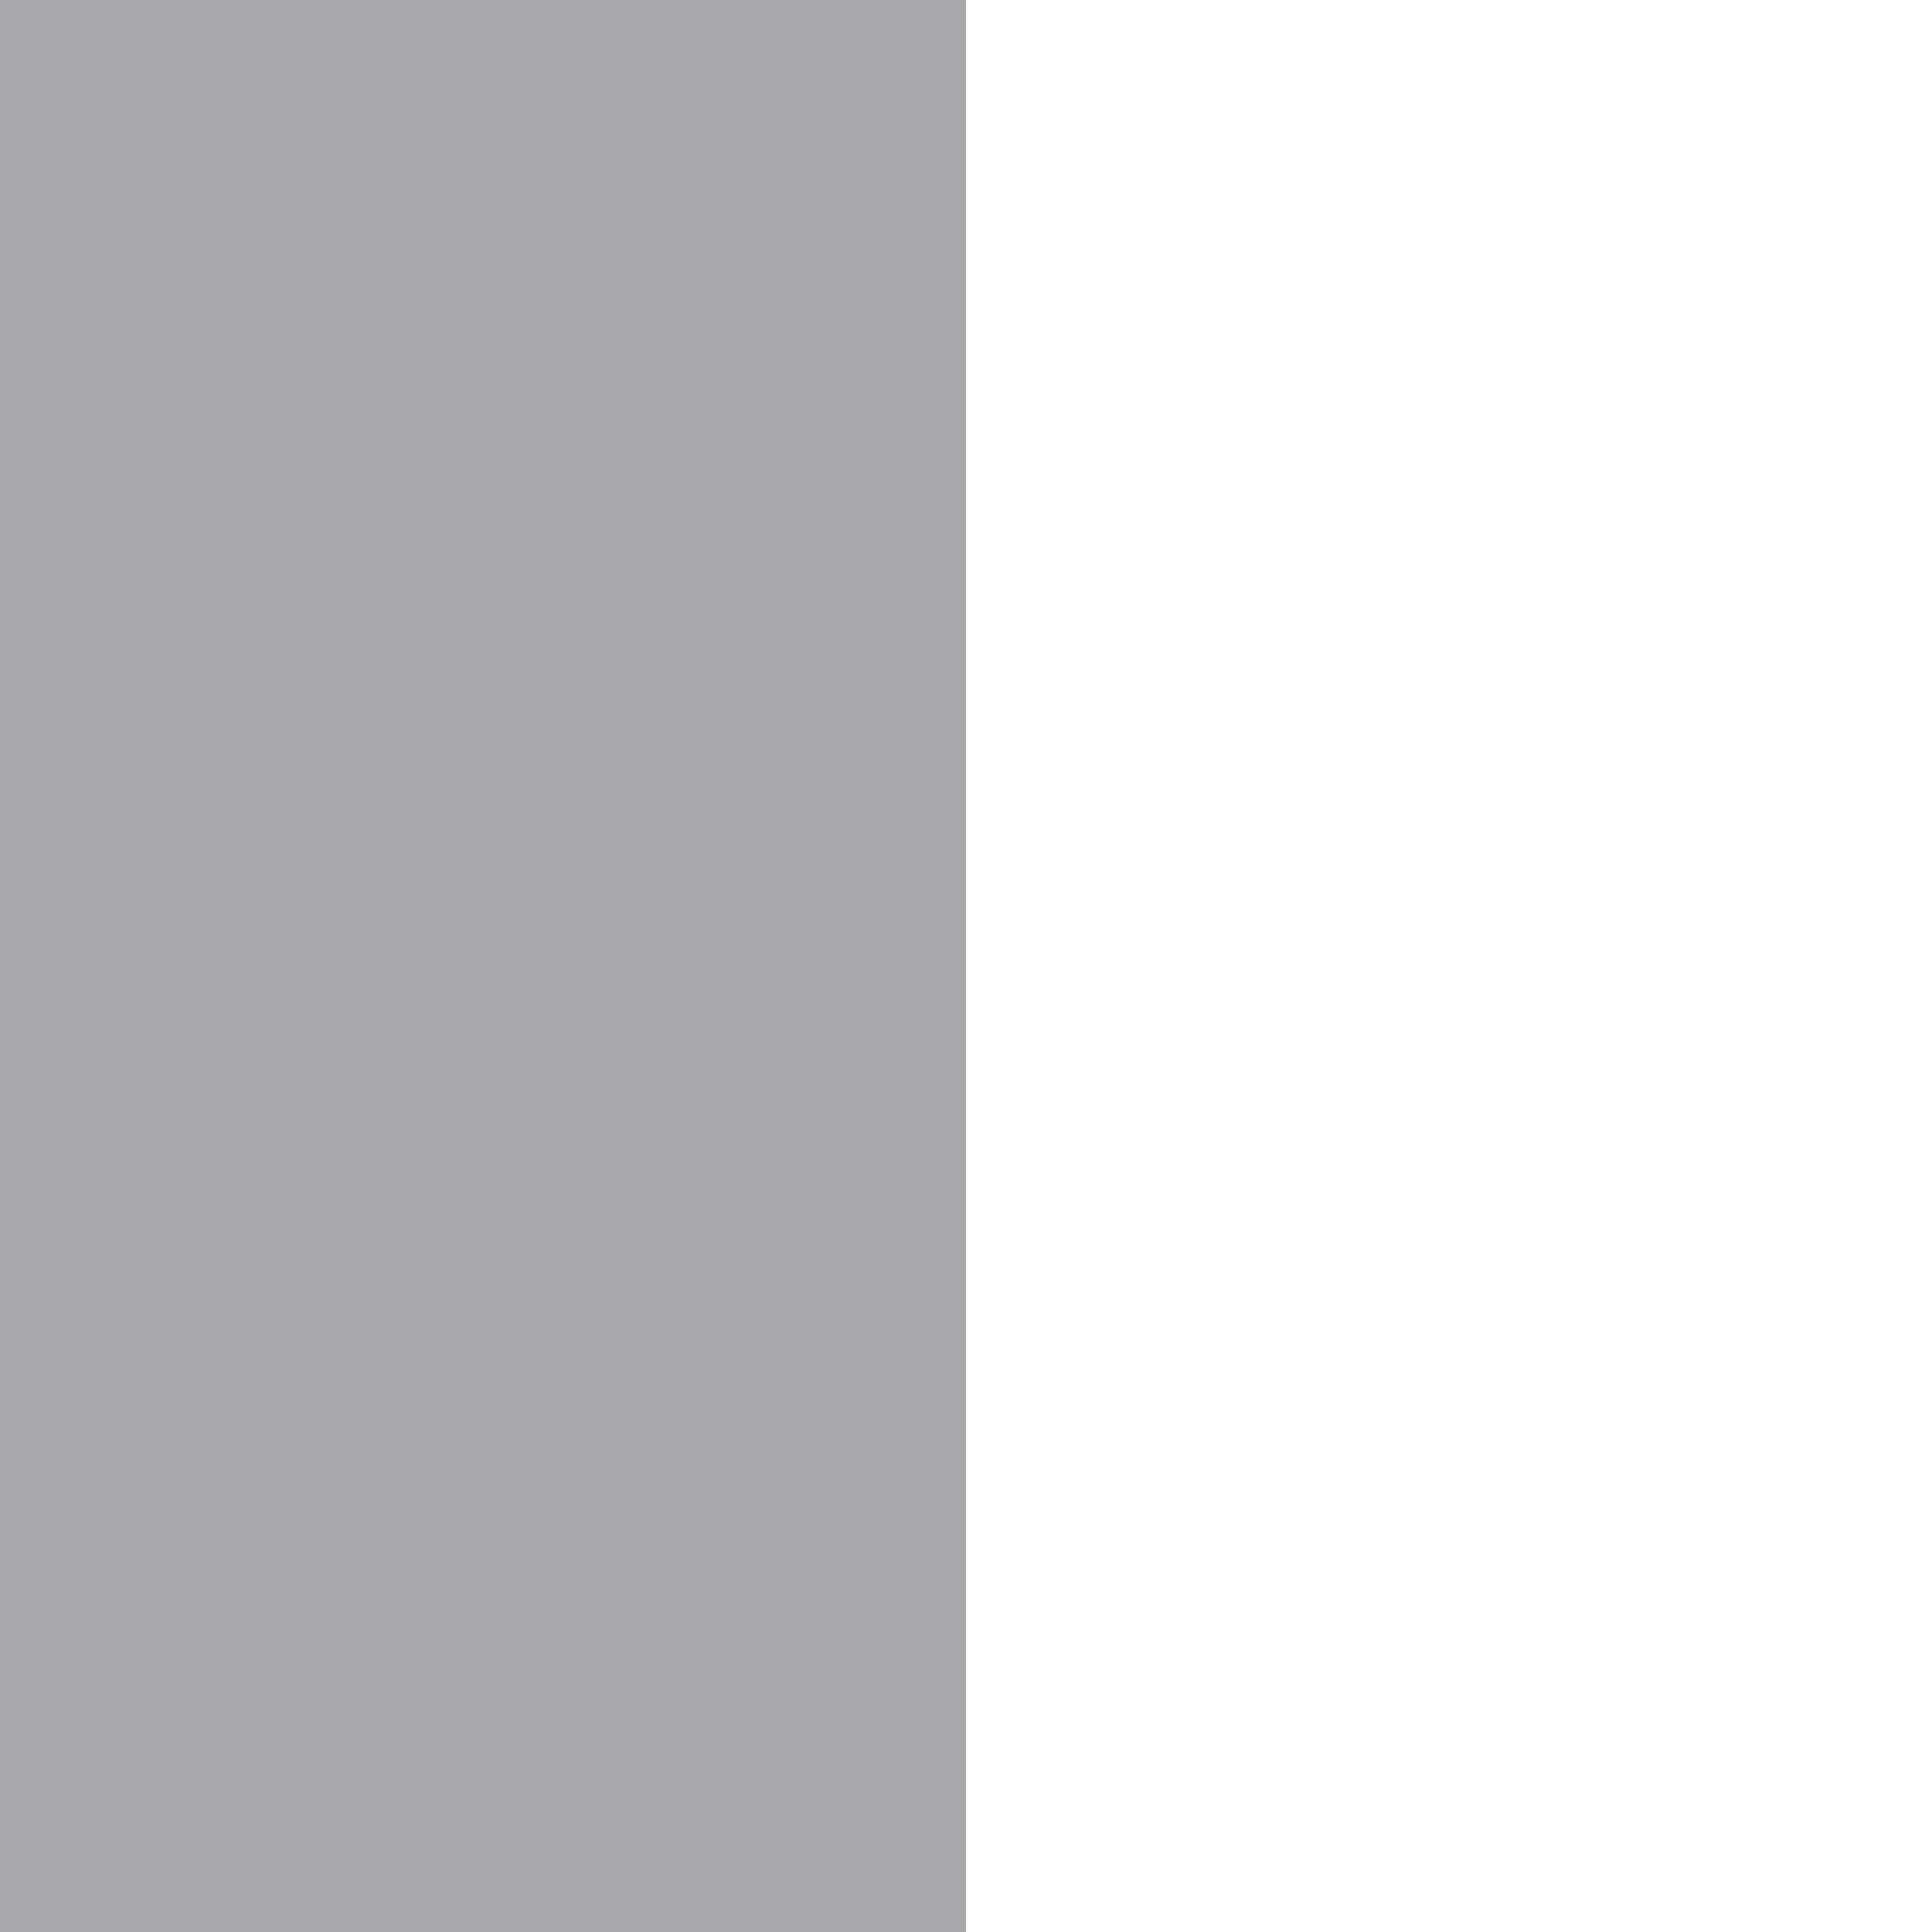
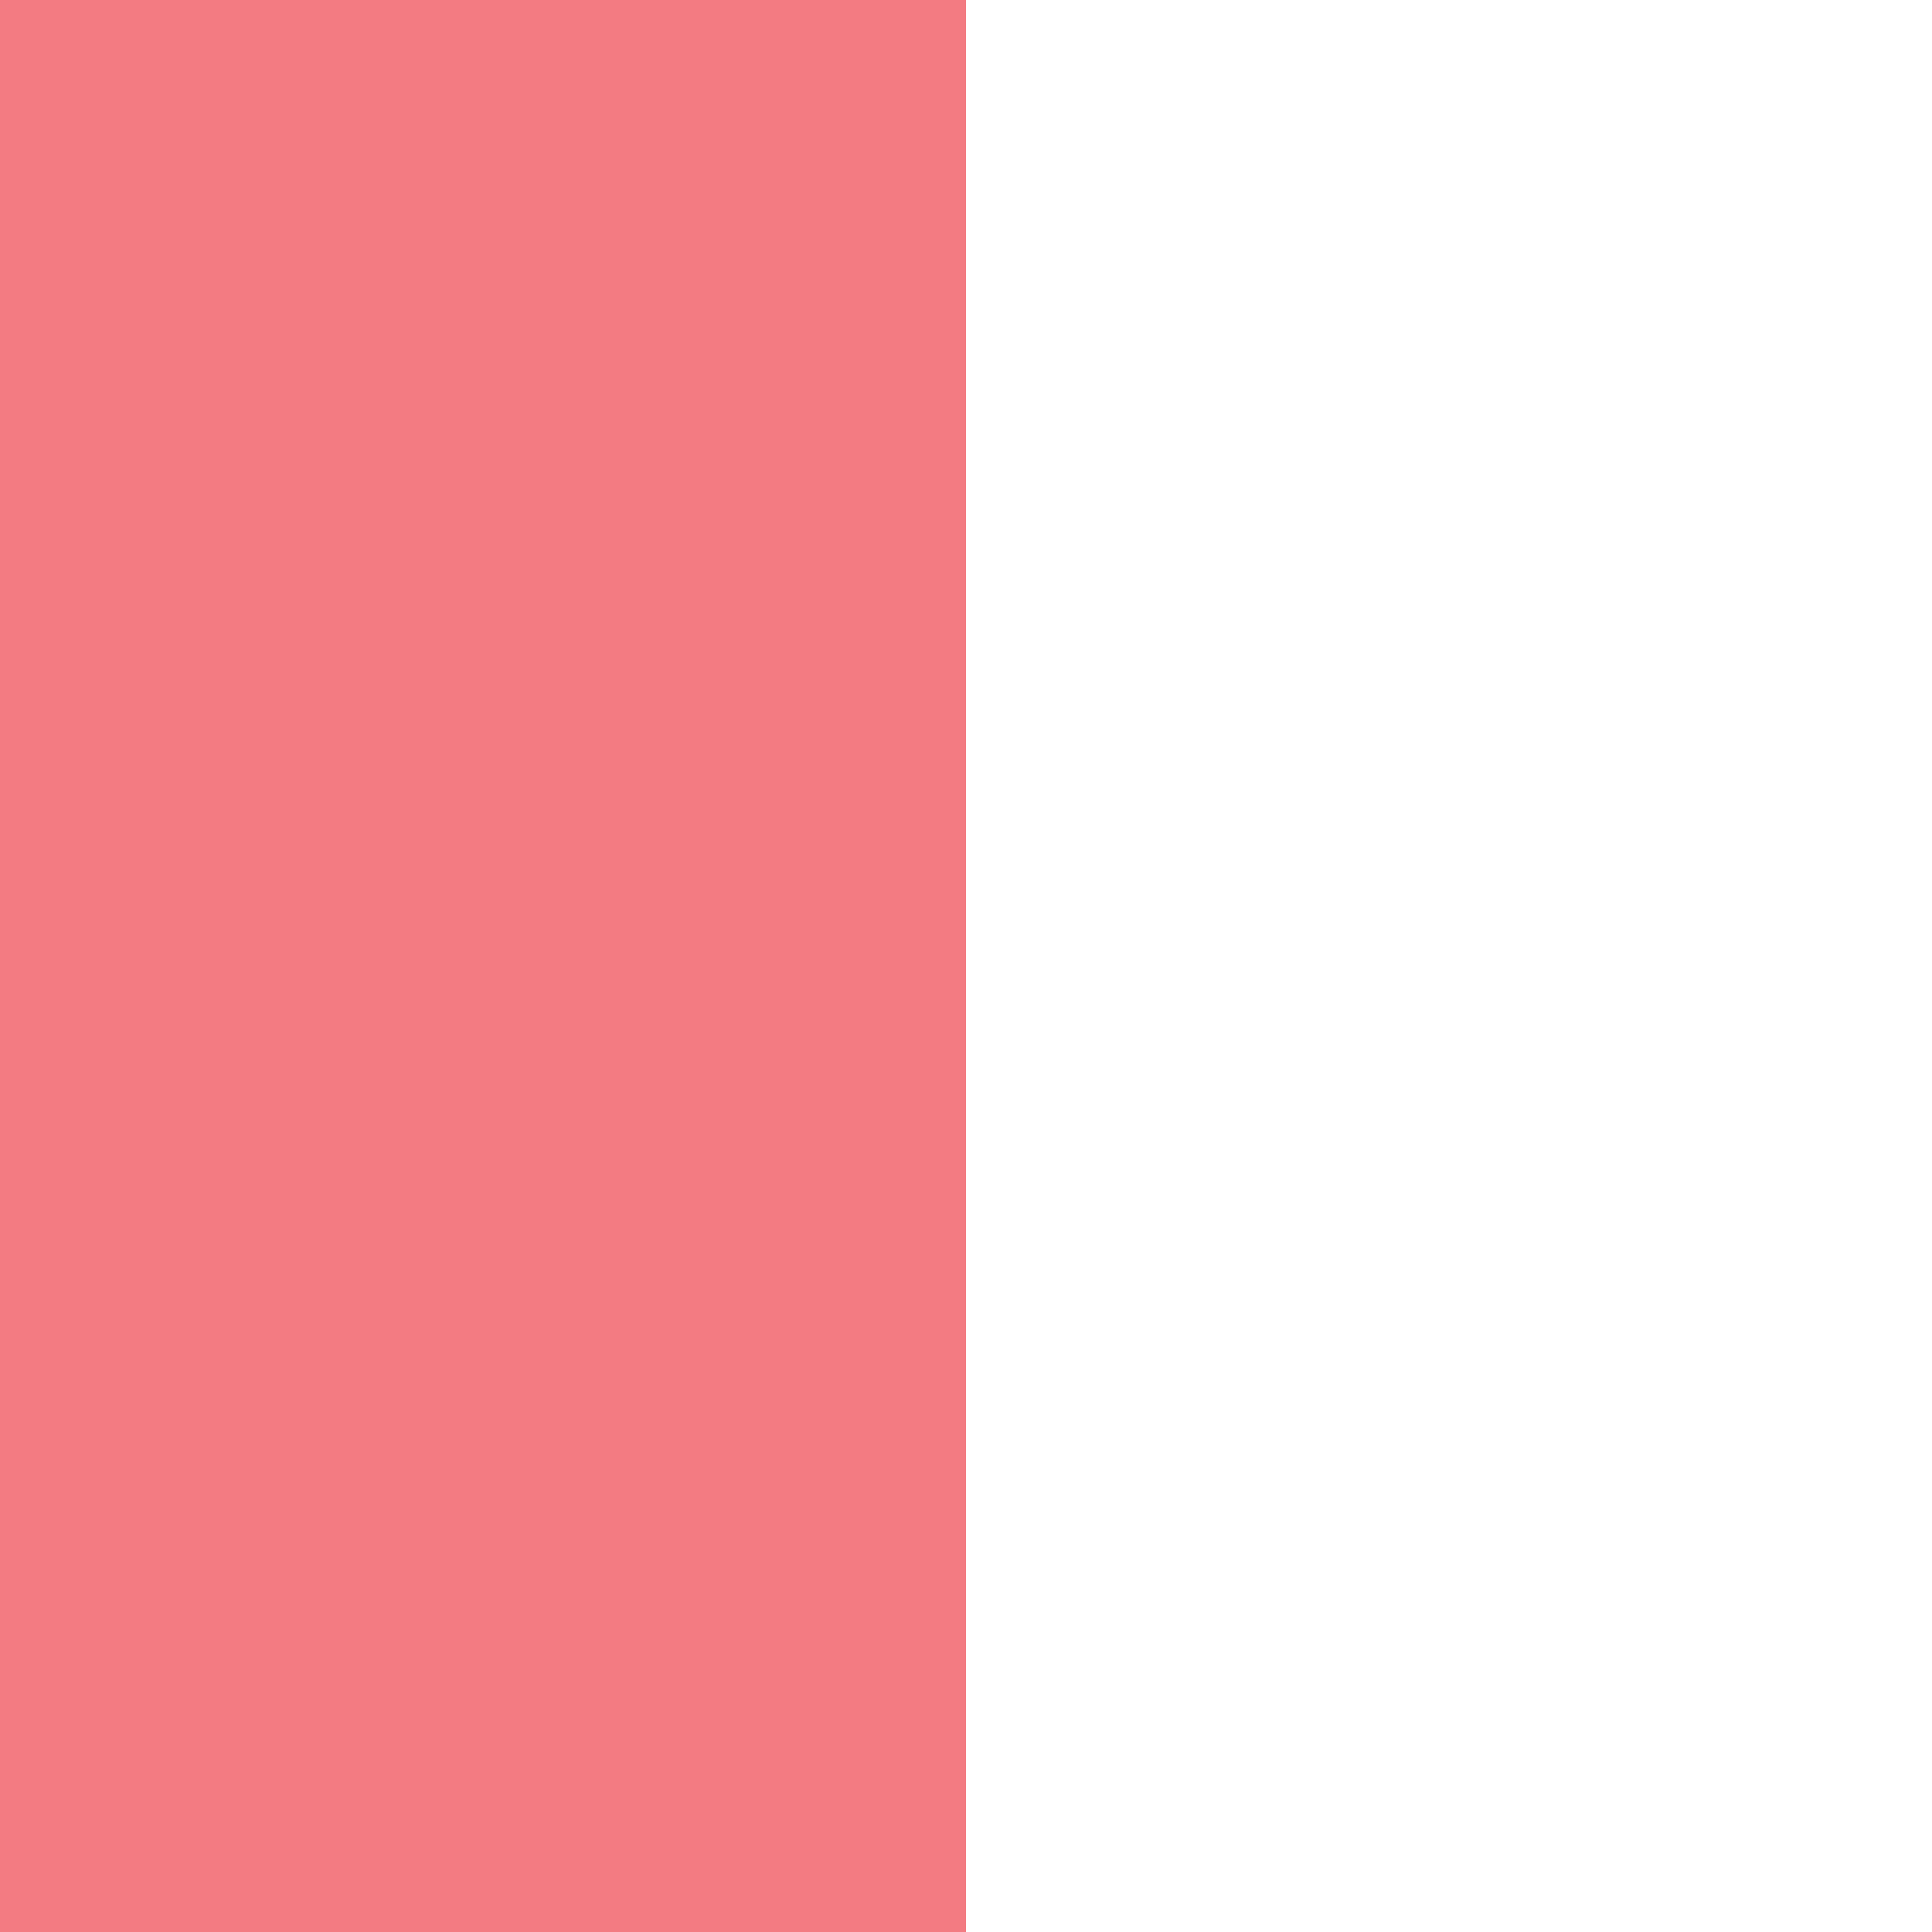
<svg xmlns="http://www.w3.org/2000/svg" version="1.1" id="layer1" x="0px" y="0px" viewBox="0 0 100 100" enable-background="new 0 0 100 100" xml:space="preserve">
  <g id="layer1">
    <rect class="color1" fill="#FFFFFF" width="100" height="100" />
-     <rect class="color0" fill="#A7A9AC" width="50" height="100" />
+     <rect class="color0" fill="#F37B82" width="50" height="100" />
  </g>
</svg>
